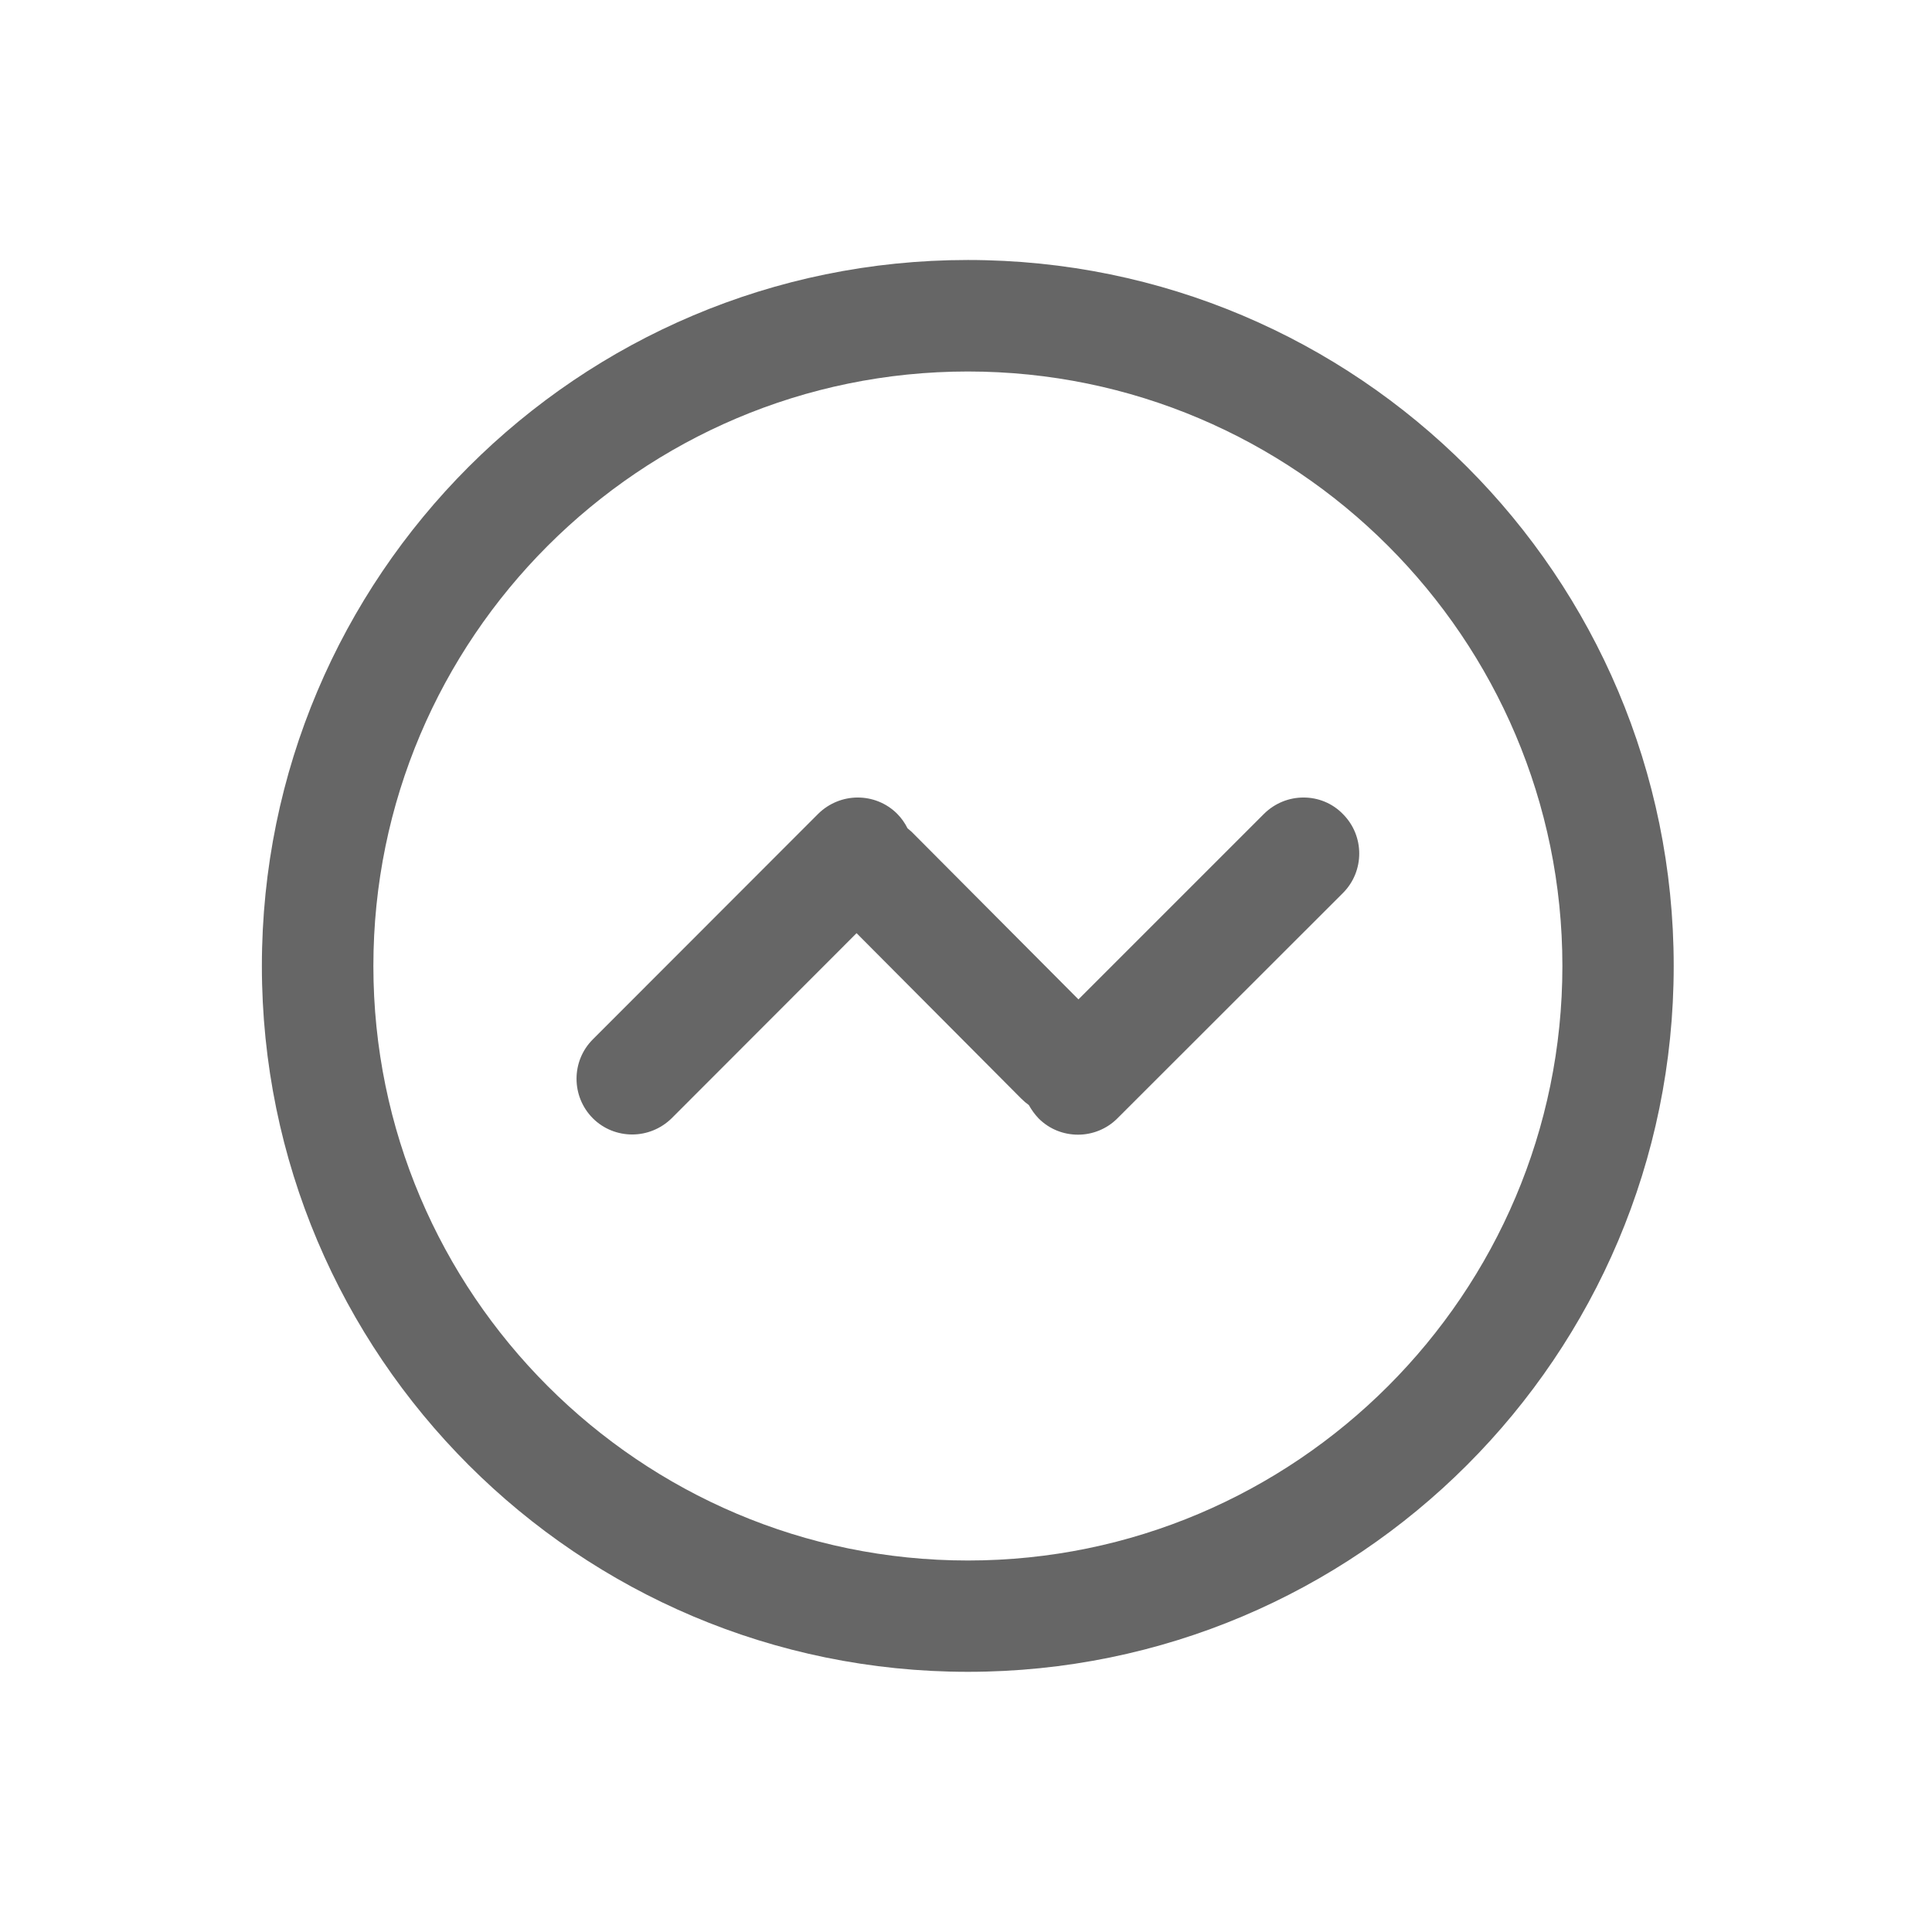
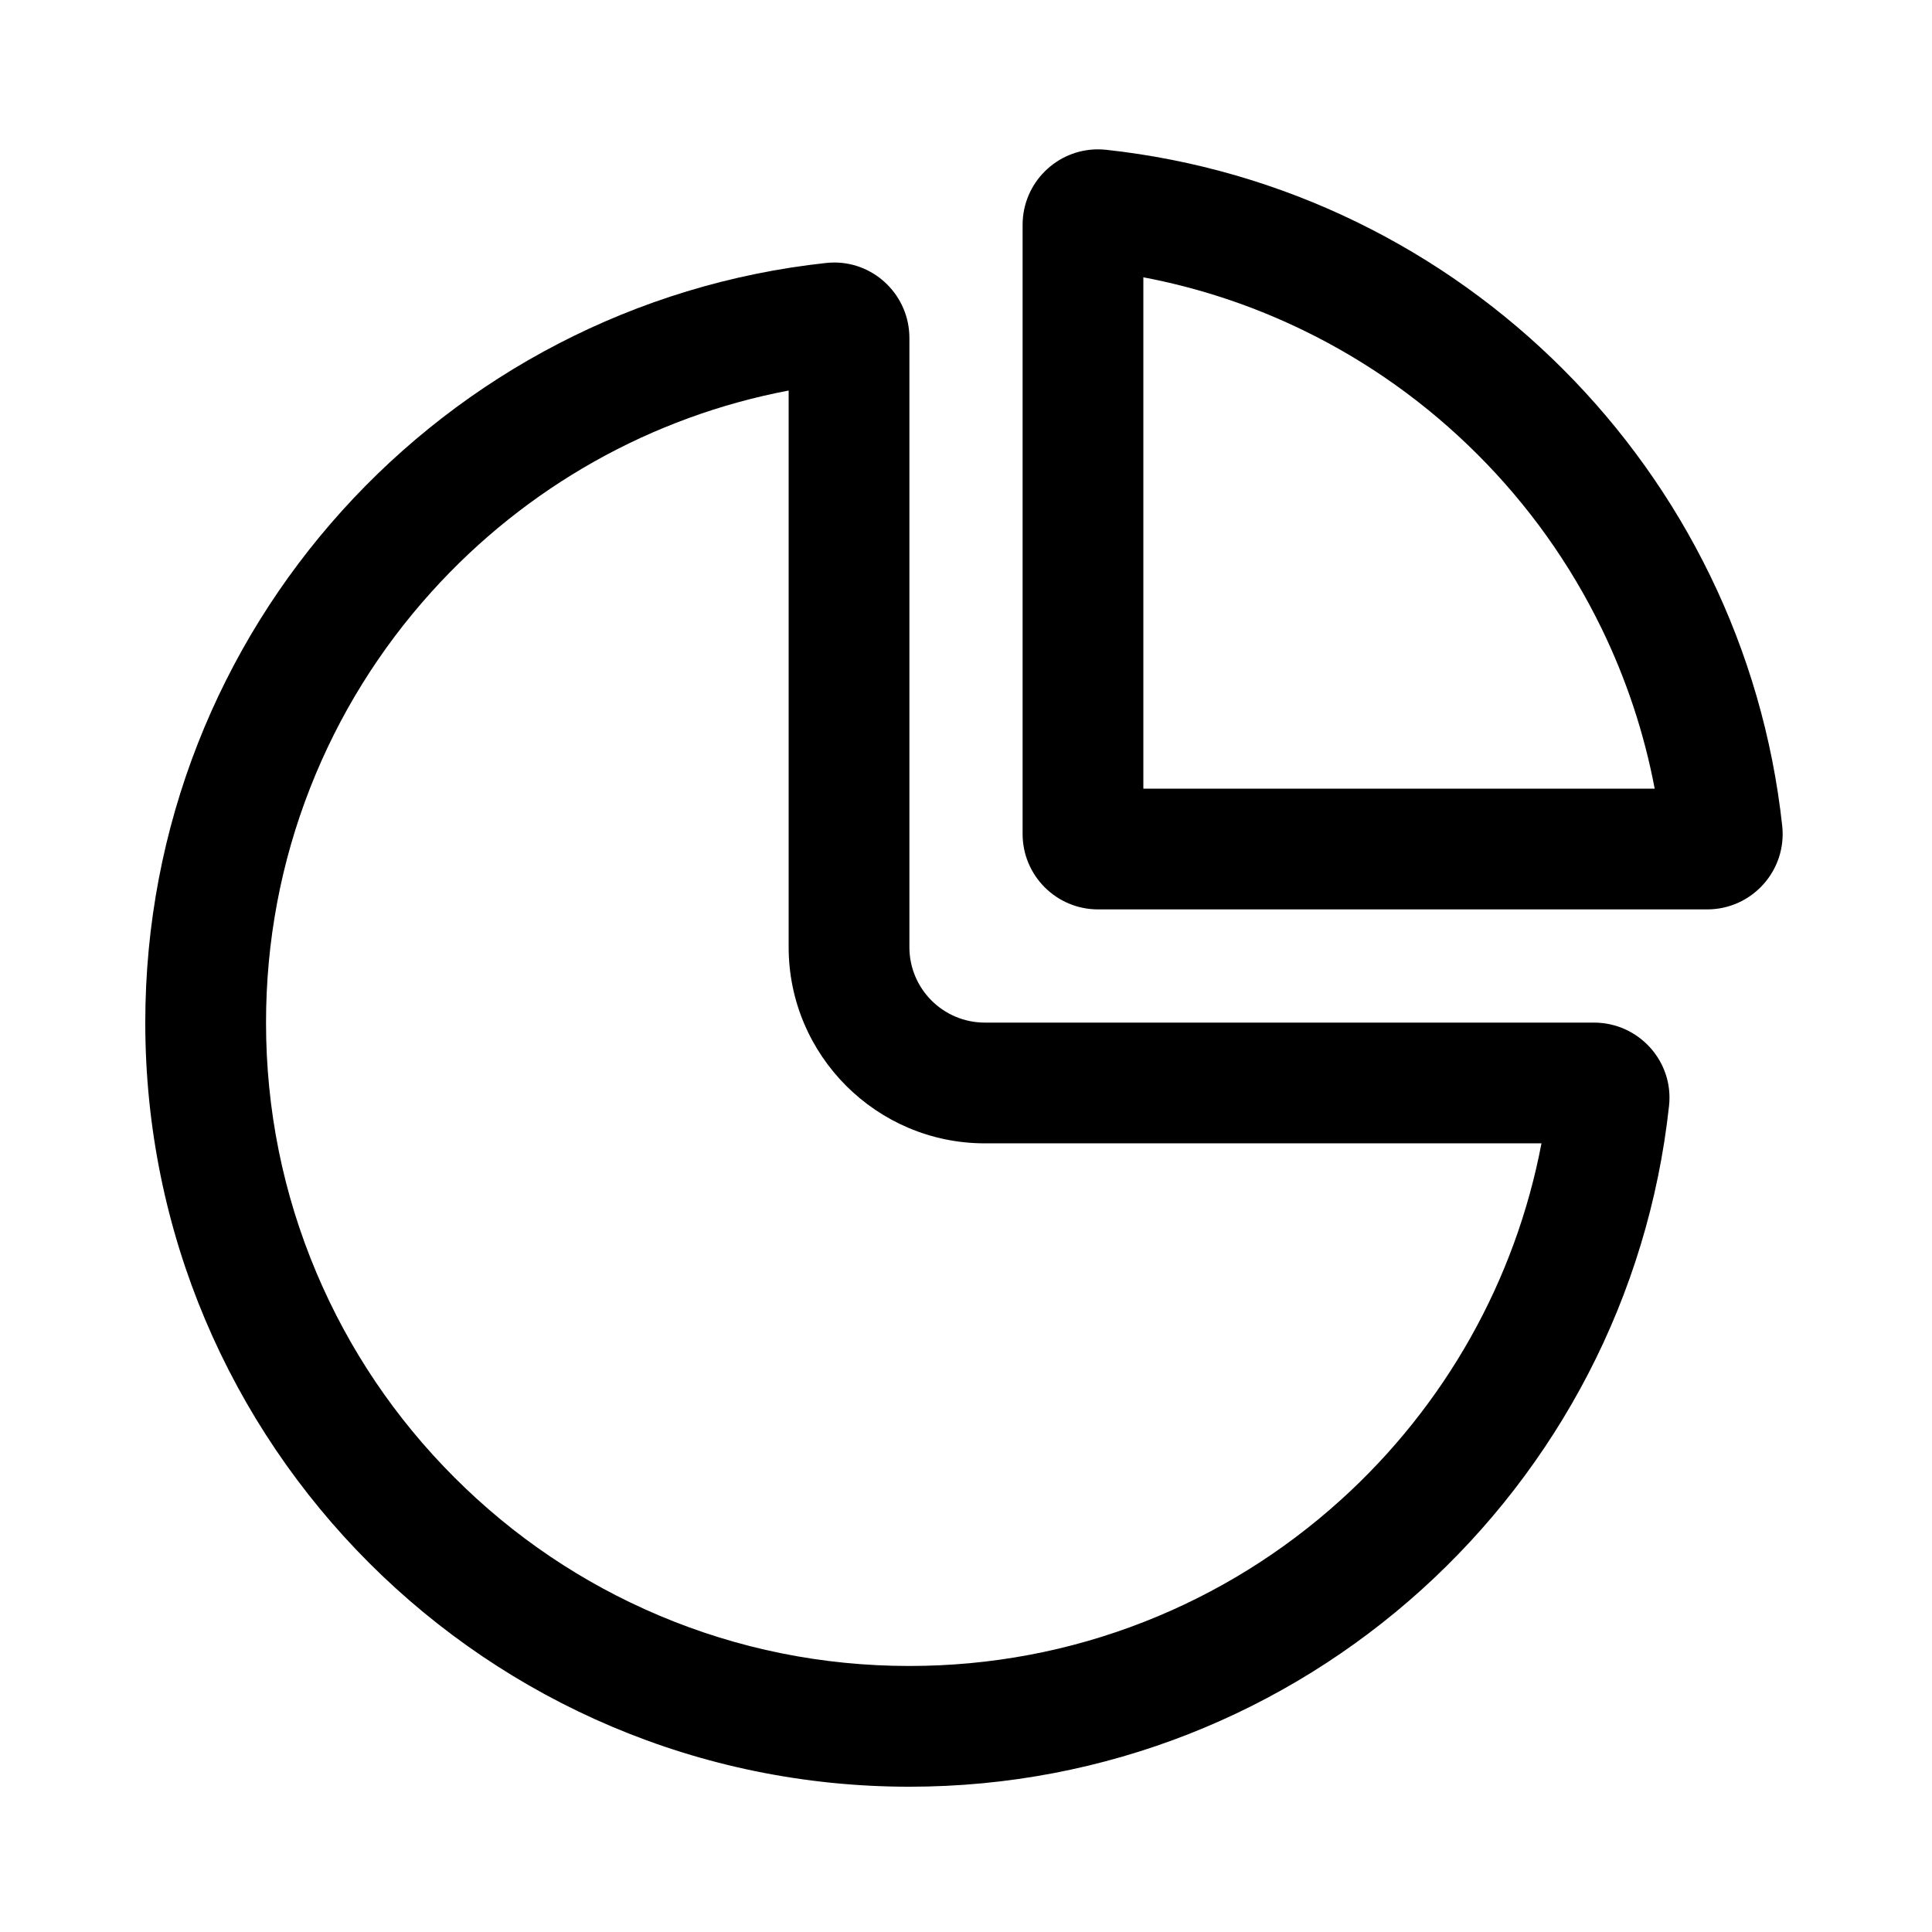
- <svg xmlns="http://www.w3.org/2000/svg" t="1617966578212" class="icon" viewBox="0 0 1024 1024" version="1.1" p-id="2791" width="200" height="200">
+ <svg xmlns="http://www.w3.org/2000/svg" t="1617973894365" class="icon" viewBox="0 0 1024 1024" version="1.1" p-id="4581" width="200" height="200">
  <defs>
    <style type="text/css" />
  </defs>
-   <path d="M513 137.8c-206.6 0-374.2 167.5-374.2 374.2 0 206.6 167.6 374.1 374.2 374.1S887.1 718.6 887.1 512c0-206.6-167.5-374.2-374.1-374.2z m0 689.3c-173.7 0-315.1-141.4-315.1-315.1 0-173.7 141.3-315.1 315.1-315.1 173.7 0 315.1 141.4 315.1 315.1 0 173.7-141.4 315.1-315.1 315.1z" fill="#666666" p-id="2792" />
-   <path d="M690.9 422.7c-7.6 0-15.1 2.9-20.9 8.6l-98.4 98.4-87.6-88c-0.9-1-2-1.8-3-2.7-1.4-2.8-3.2-5.4-5.5-7.7-5.8-5.8-13.4-8.6-20.9-8.6-7.5 0-15.1 2.9-20.9 8.6L314.2 550.9c-11.5 11.5-11.5 30.2 0 41.8 5.8 5.8 13.4 8.6 20.9 8.6 7.5 0 15.1-2.9 20.9-8.6l98-98.1 87.3 87.7c1.3 1.3 2.6 2.4 4 3.4 1.4 2.5 3.1 4.9 5.2 7.1 5.8 5.8 13.3 8.6 20.9 8.6 7.5 0 15.1-2.9 20.8-8.6l119.6-119.5c11.5-11.5 11.5-30.3 0-41.8-5.7-5.9-13.3-8.8-20.9-8.8z" fill="#666666" p-id="2793" />
+   <path d="M418 206.99V502c0 57.35 46.65 104 104 104h295.01C803.22 678.61 766 745 710.47 795.15c-30.69 27.72-65.67 49.4-103.95 64.42C566.91 875.12 525.01 883 482 883c-46.06 0-90.7-9.01-132.7-26.77-40.6-17.17-77.07-41.77-108.41-73.11-31.34-31.34-55.94-67.82-73.11-108.41C150.01 632.7 141 588.06 141 542c0-43.01 7.88-84.9 23.43-124.52 15.03-38.29 36.7-73.26 64.42-103.95C279 258 345.39 220.78 418 206.99m24.24-67.85c-1.43 0-2.86 0.08-4.32 0.23C234.98 161.33 77 333.22 77 542c0 223.66 181.35 405 405 405 0.01 0-0.01 0 0 0 208.78 0 380.66-157.98 402.63-360.92 2.55-23.57-16.09-44.08-39.79-44.08H522c-22.09 0-40-17.91-40-40V179.16c0-22.24-18.06-40.02-39.76-40.02z" p-id="4582" />
+   <path d="M606 146.98c29.4 5.57 57.84 14.99 84.86 28.12 34.21 16.63 65.25 38.76 92.27 65.77 27.02 27.01 49.14 58.06 65.77 92.27A337.507 337.507 0 0 1 877.02 418H606V146.98m-24.09-67.82c-21.76 0-39.91 17.71-39.91 40.02V442c0 22.09 17.91 40 40 40h322.83c23.79 0 42.35-20.64 39.78-44.29C924.12 249.42 774.58 99.88 586.29 79.39c-1.47-0.16-2.93-0.23-4.38-0.23z" p-id="4583" />
</svg>
